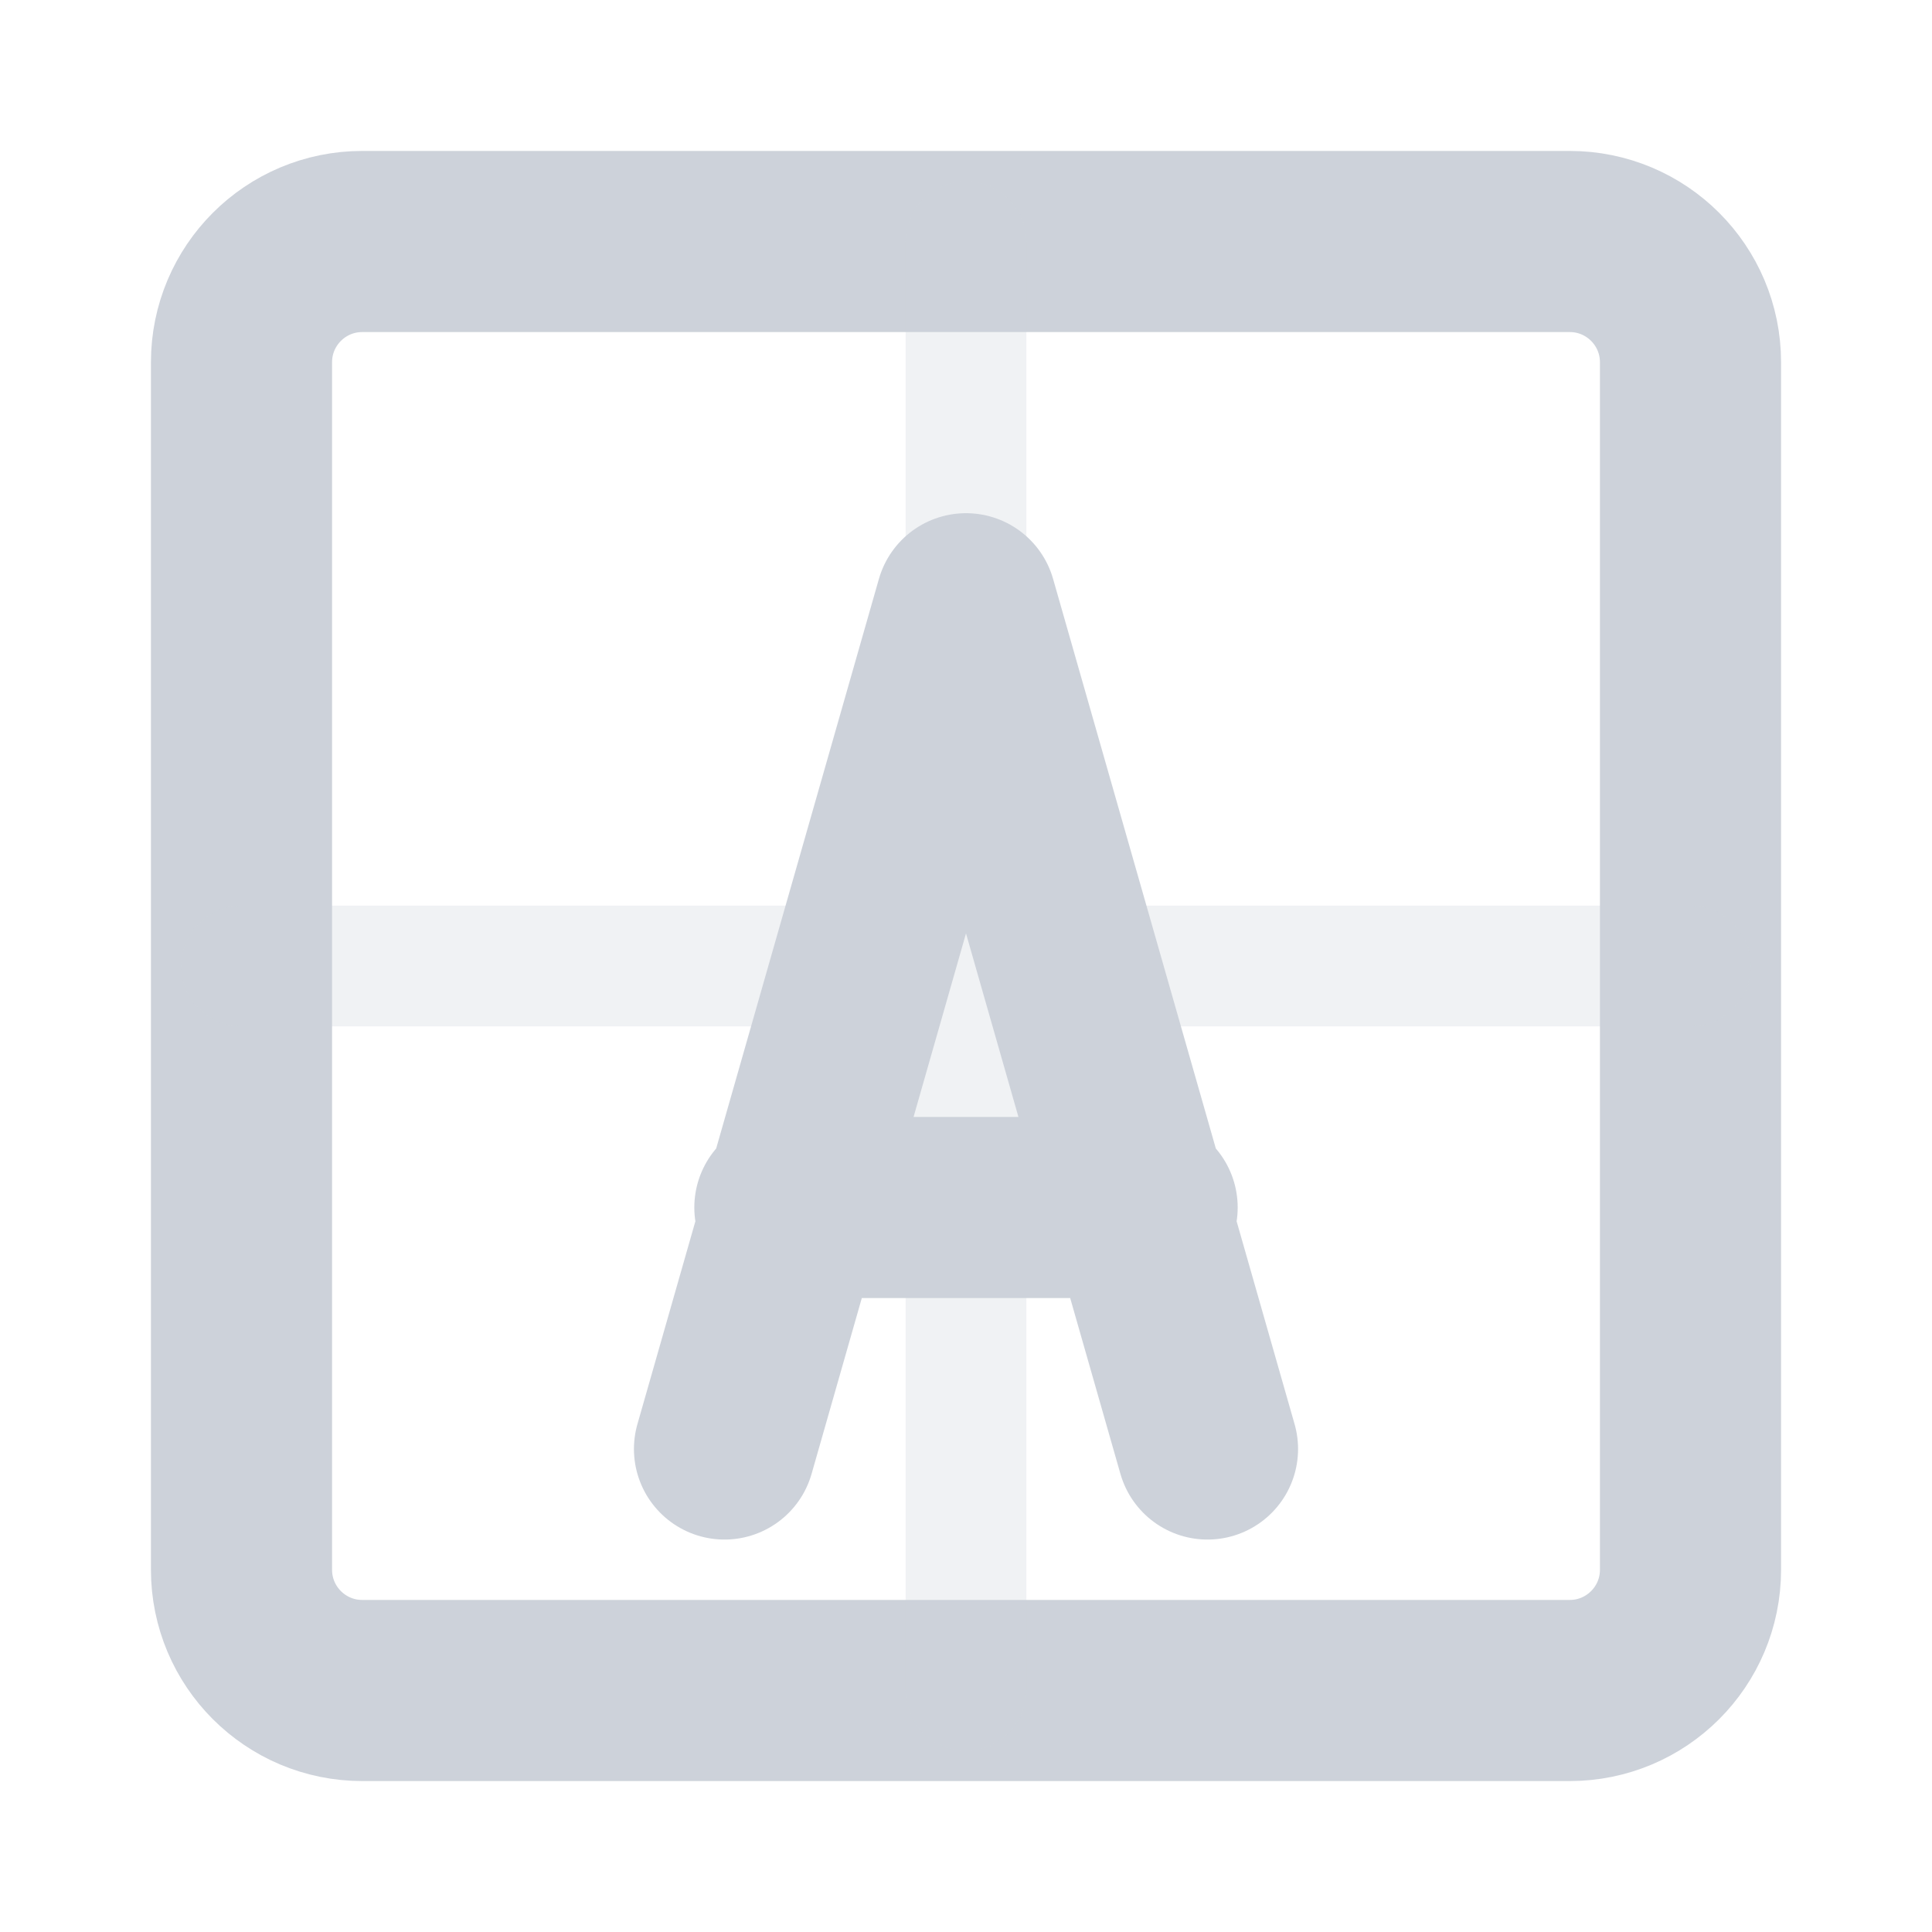
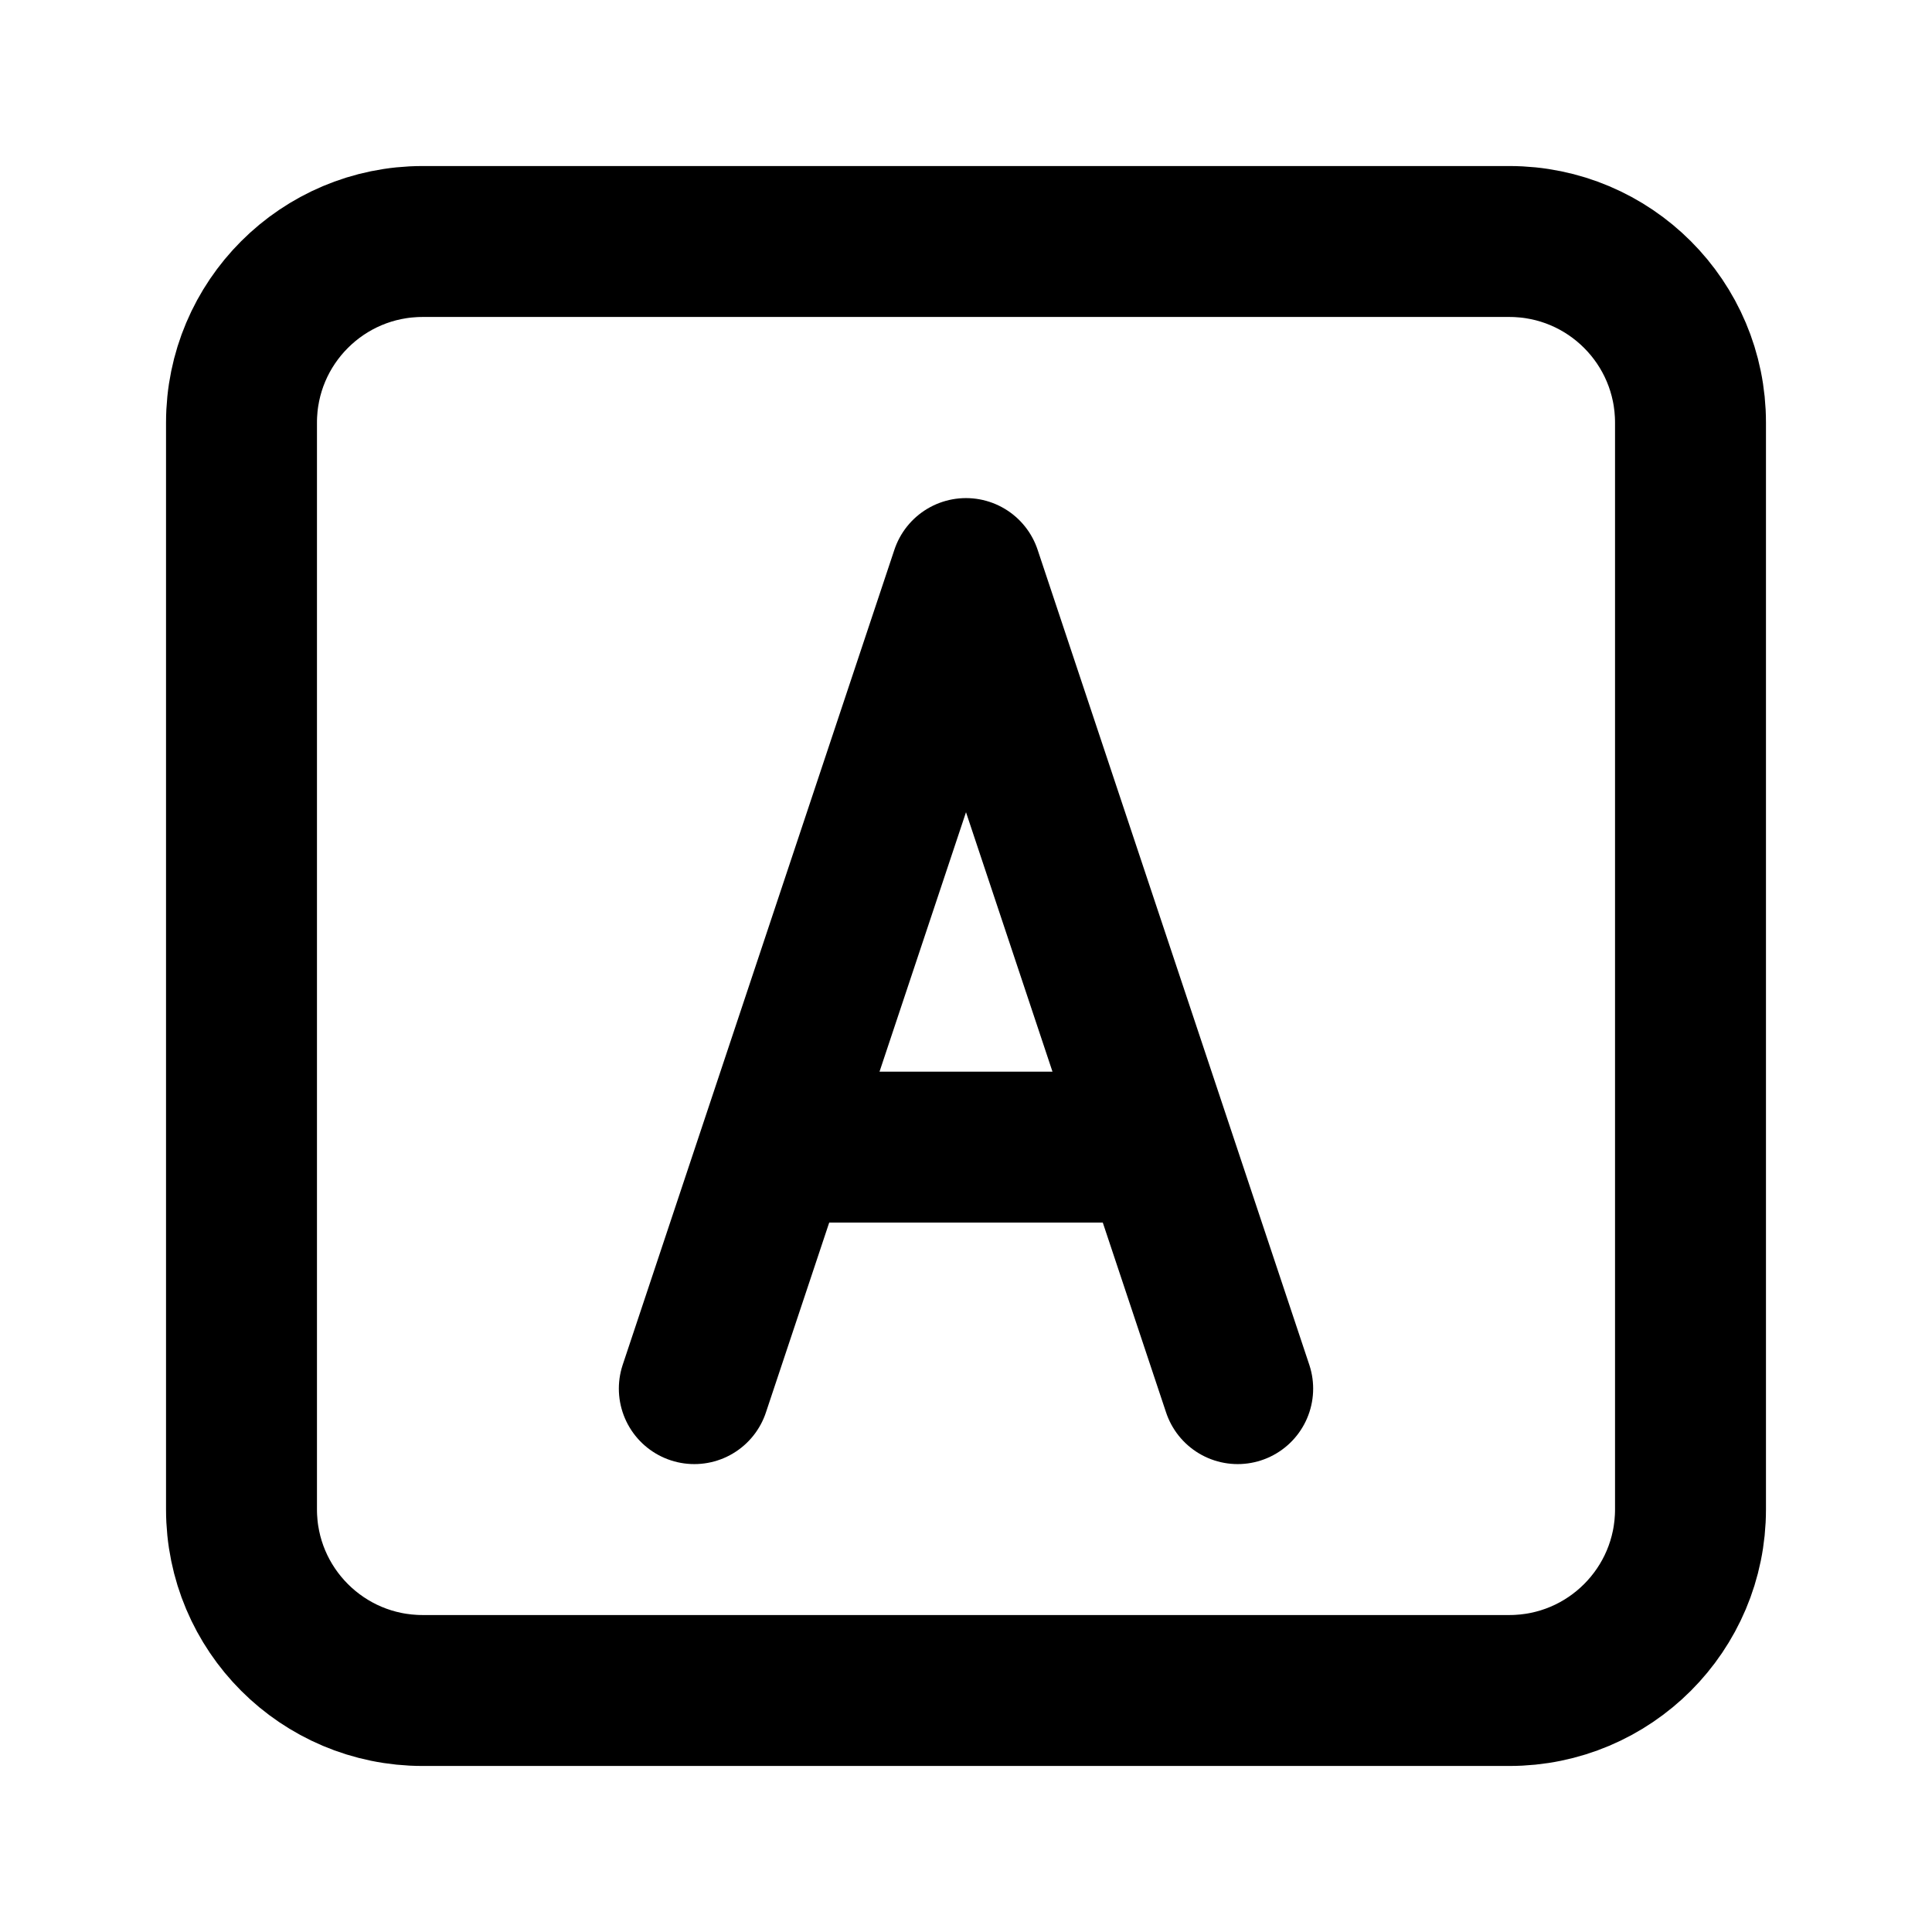
<svg xmlns="http://www.w3.org/2000/svg" width="16" height="16" viewBox="0 0 16 16">
-   <g fill="none" stroke="#cdd2da" stroke-width="1.5" stroke-linecap="round" stroke-linejoin="round">
-     <rect x="2" y="2" width="12" height="12" rx="1" />
-     <path d="M2 8h12M8 2v12" stroke-width="1" stroke-opacity="0.3" />
-     <path d="M6 12l2-7 2 7M6.5 10h3" />
+   <g fill="none" stroke="currentColor" stroke-width="1.25" stroke-linecap="round" stroke-linejoin="round">
+     <rect x="2" y="2" width="12" height="12" rx="1.5" />
+     <path d="M5.75 11.5L8 4.75l2.25 6.75M6.5 9.5h3" />
  </g>
</svg>
